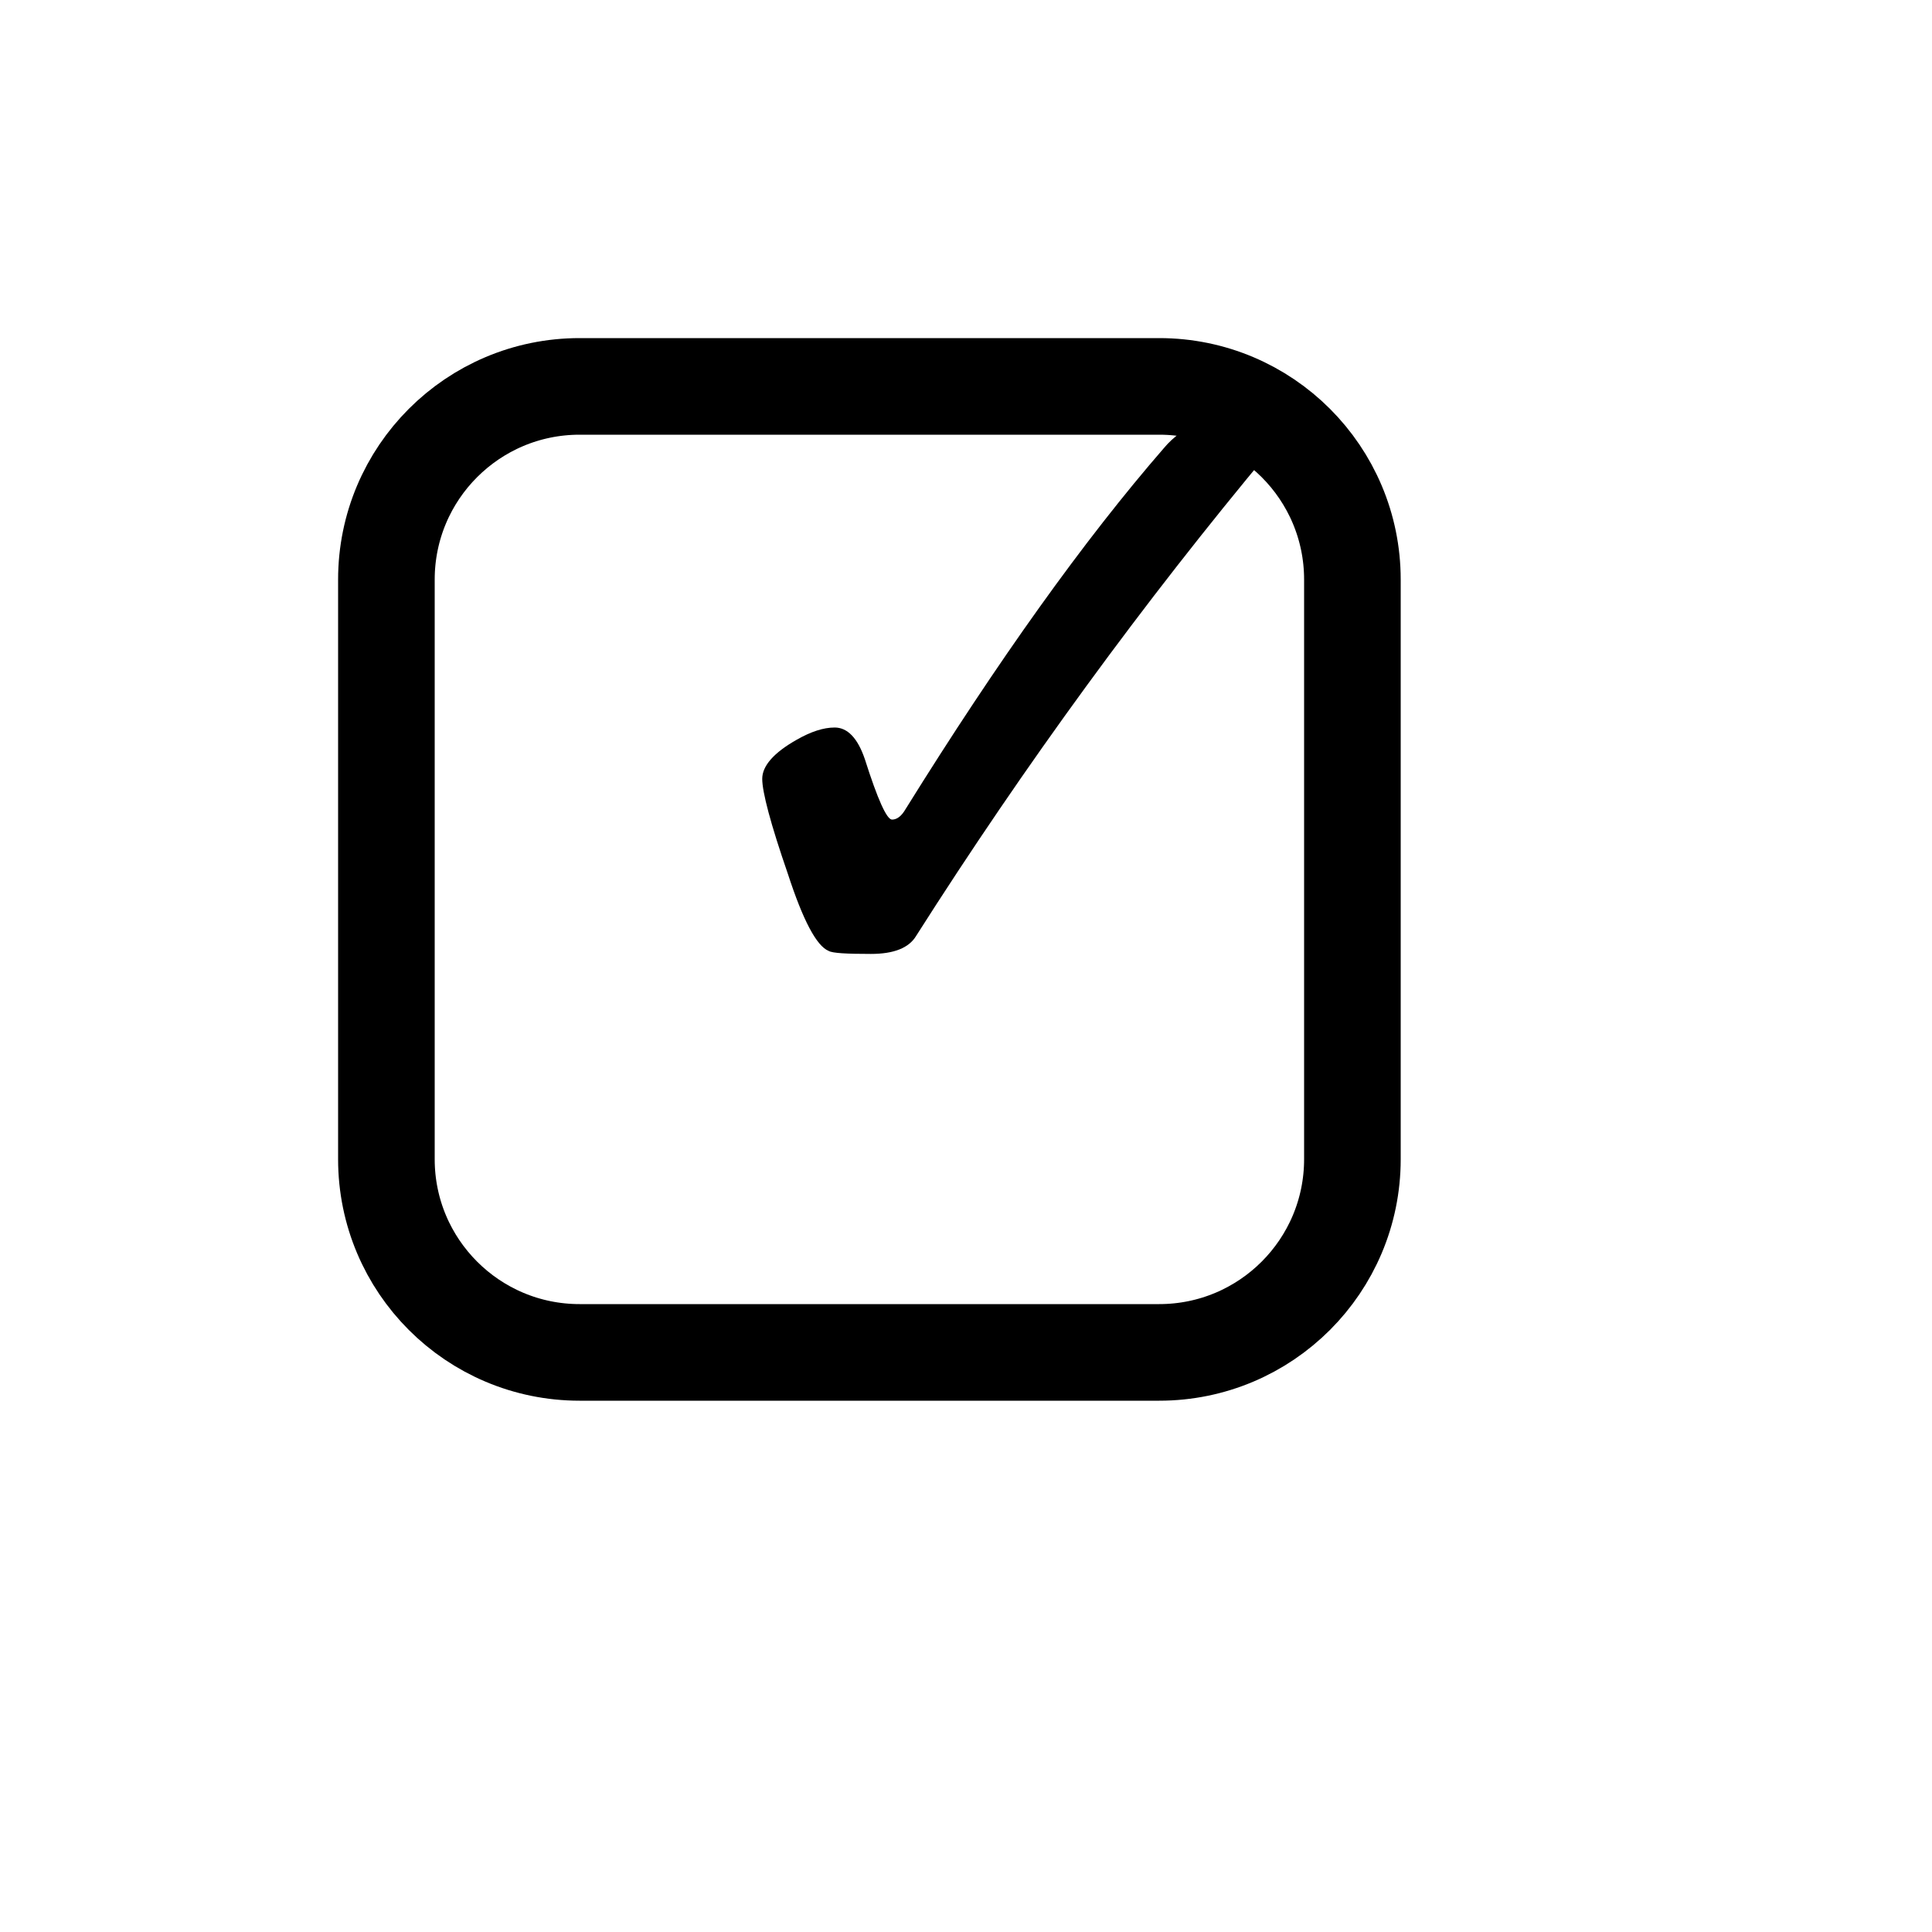
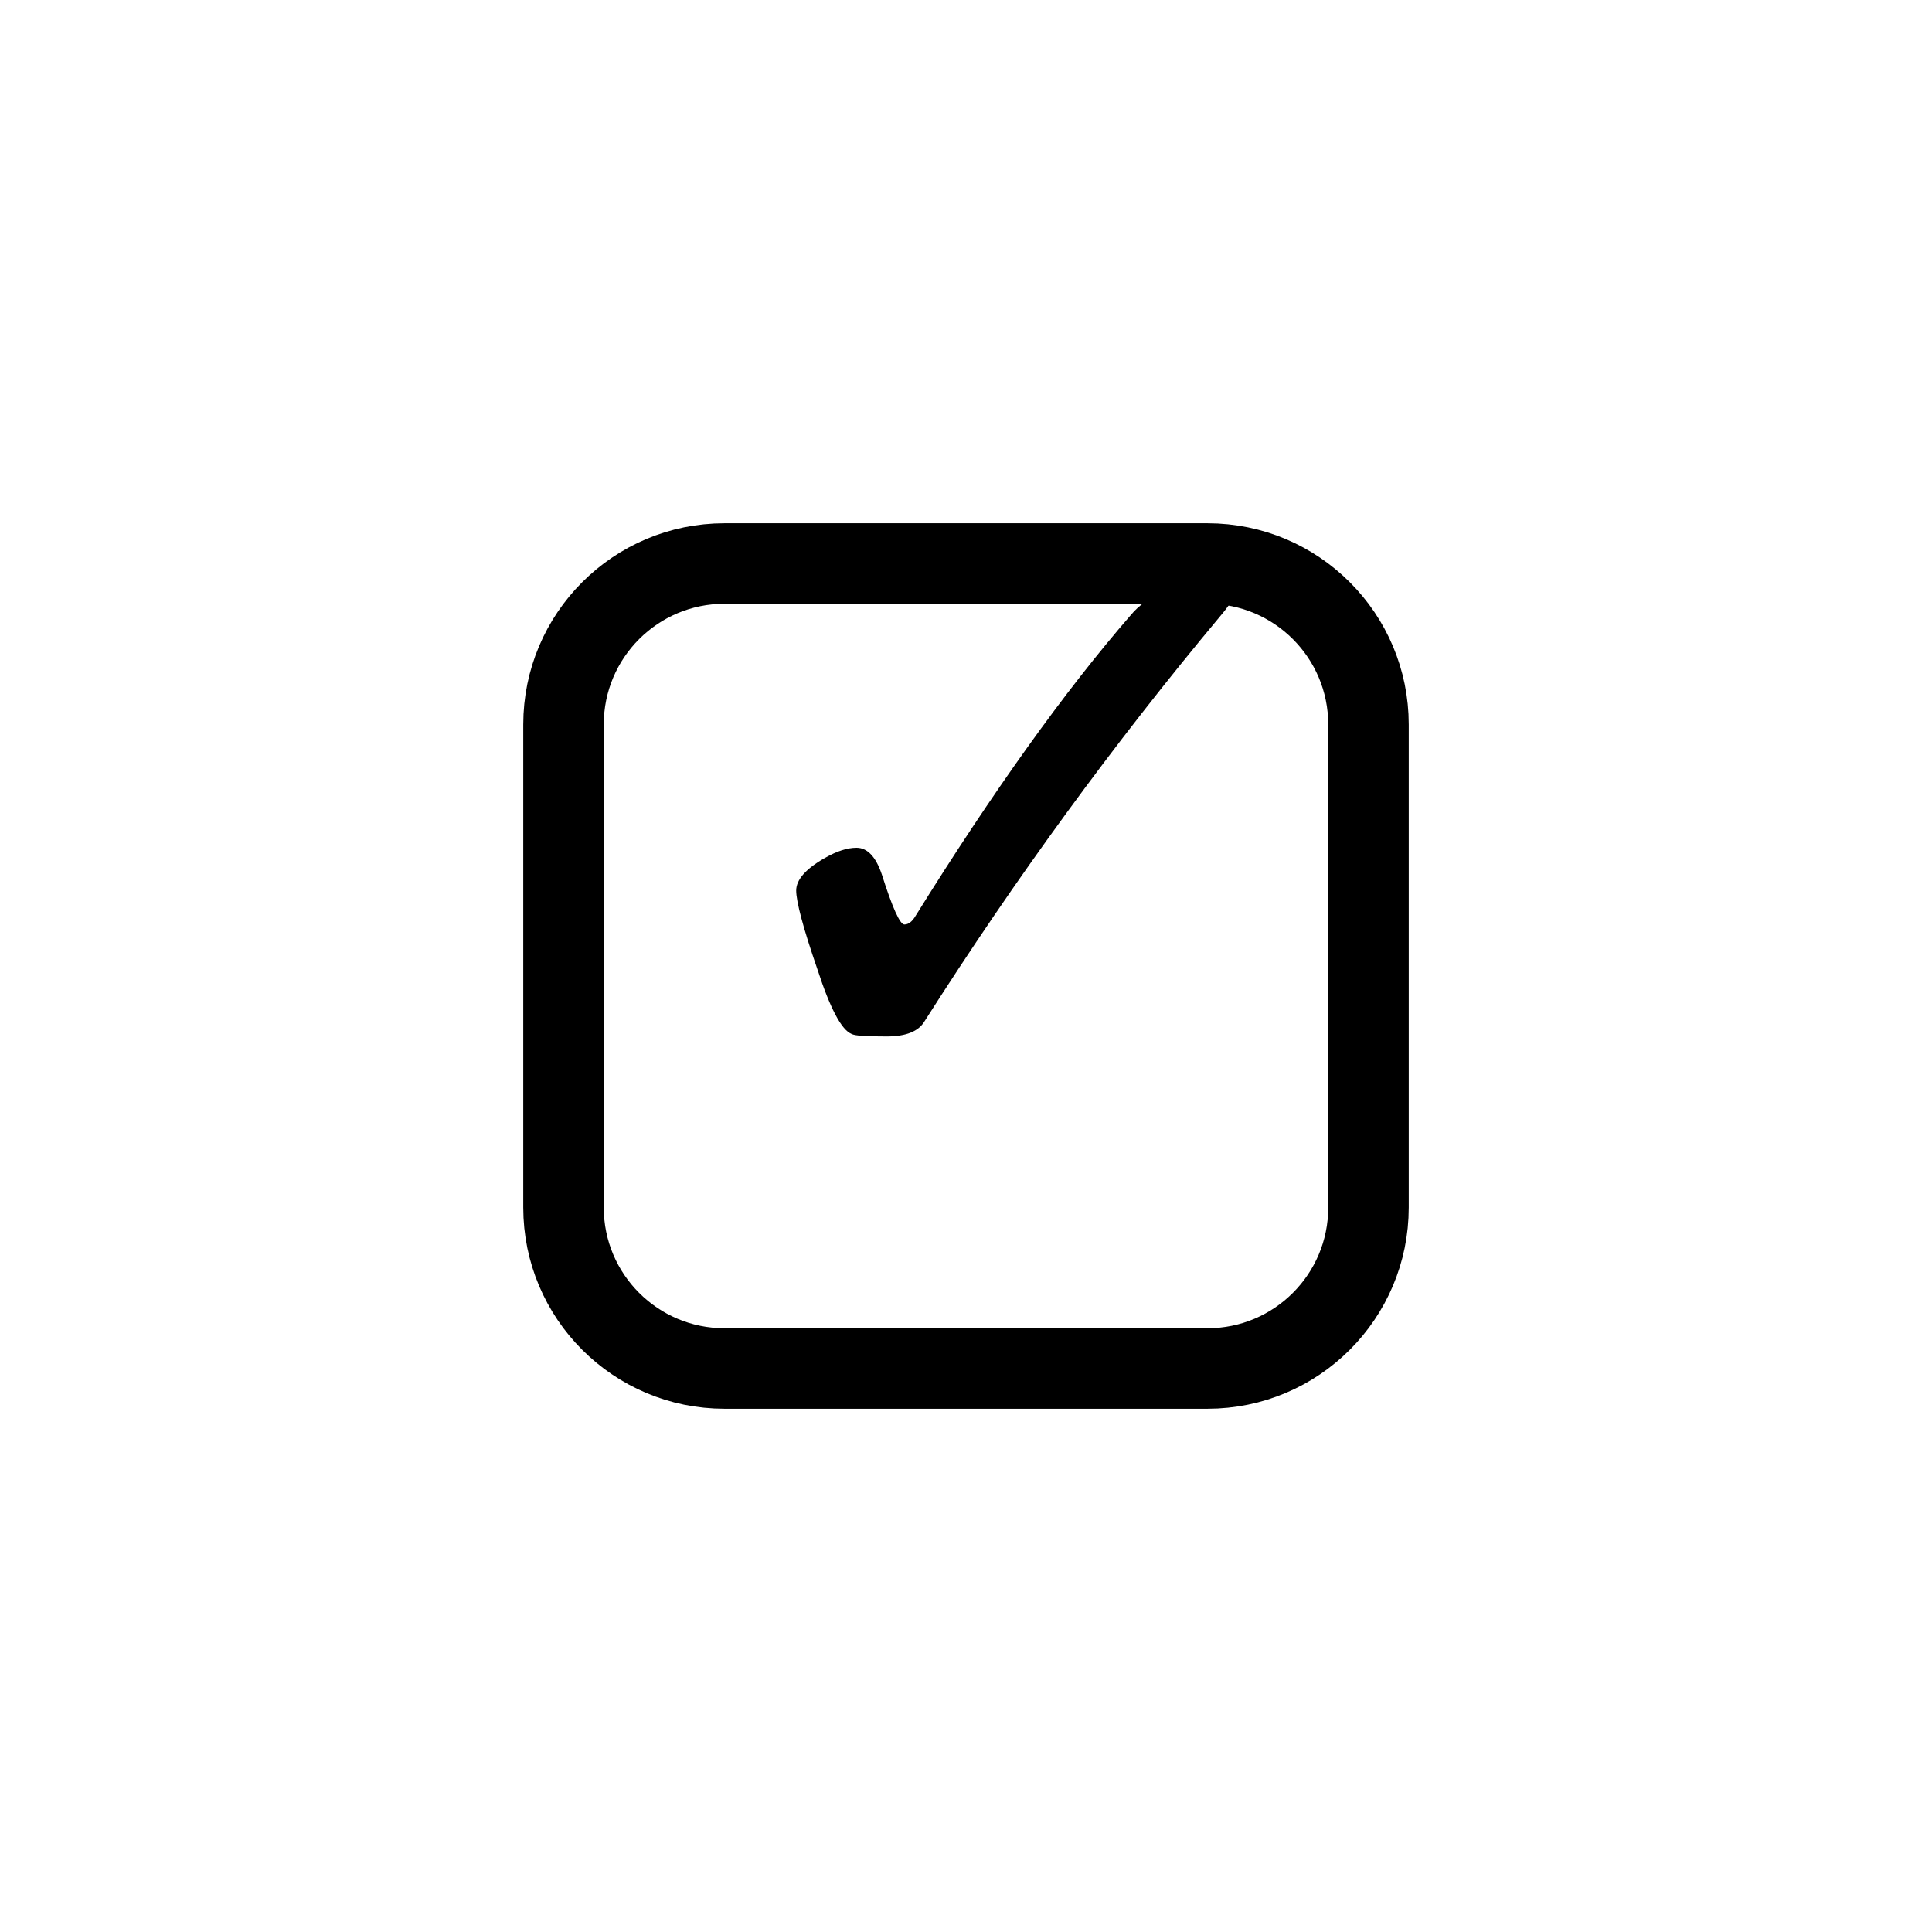
- <svg xmlns="http://www.w3.org/2000/svg" version="1.1" baseProfile="full" width="18" height="18" viewBox="0 1 20 20">
-   <text x="7" y="12" fill="rgb(0,0,0)" style="font-family:monospace;font-size:12px;line-height:12px;">✓</text>
-   <rect x="4" y="5" rx="2" ry="2" width="10" height="10" style="stroke:rgb(0,0,0);stroke-width:1;fill:transparent;" />
+ <svg xmlns="http://www.w3.org/2000/svg" width="24" height="24" viewBox="0 0 24 24" baseProfile="full" version="1.1">
+   <text x="9" y="14" fill="rgb(0,0,0)" style="font-family:monospace;font-size:12px;line-height:12px;">✓</text>
+   <rect x="7" y="7" width="10" height="10" rx="2" ry="2" style="stroke:rgb(0,0,0);stroke-width:1;fill:transparent;" />
</svg>
